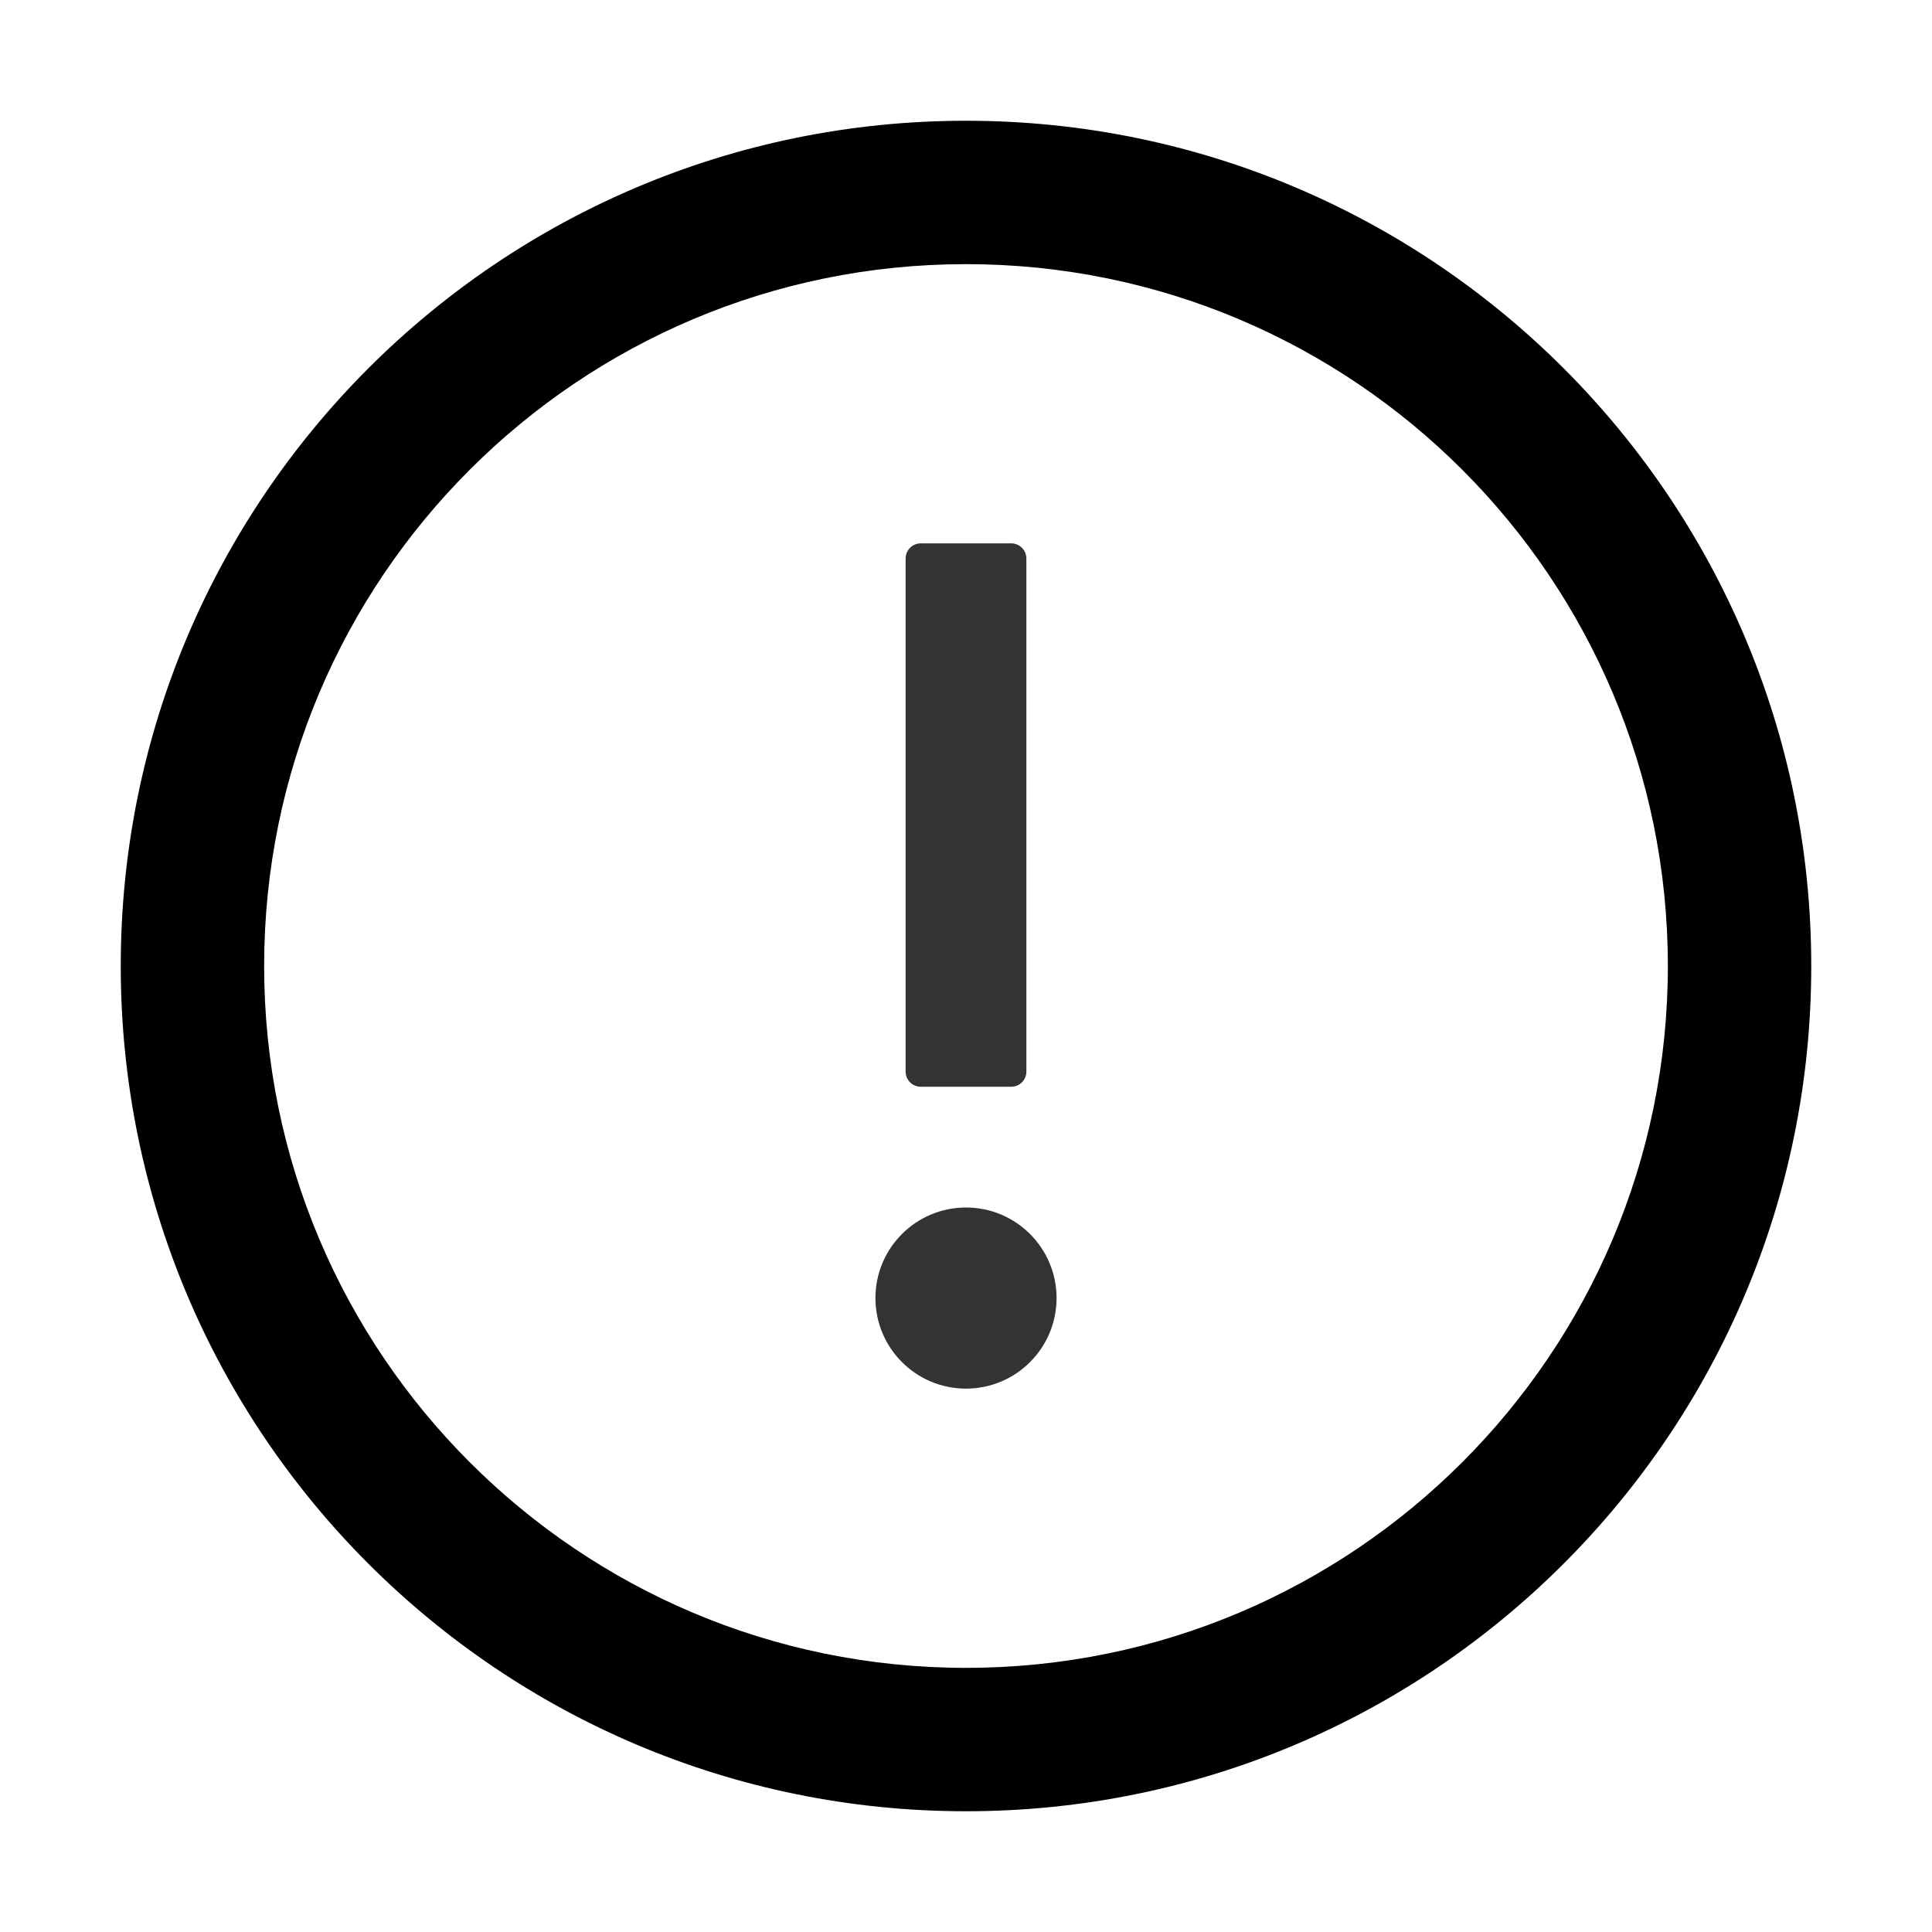
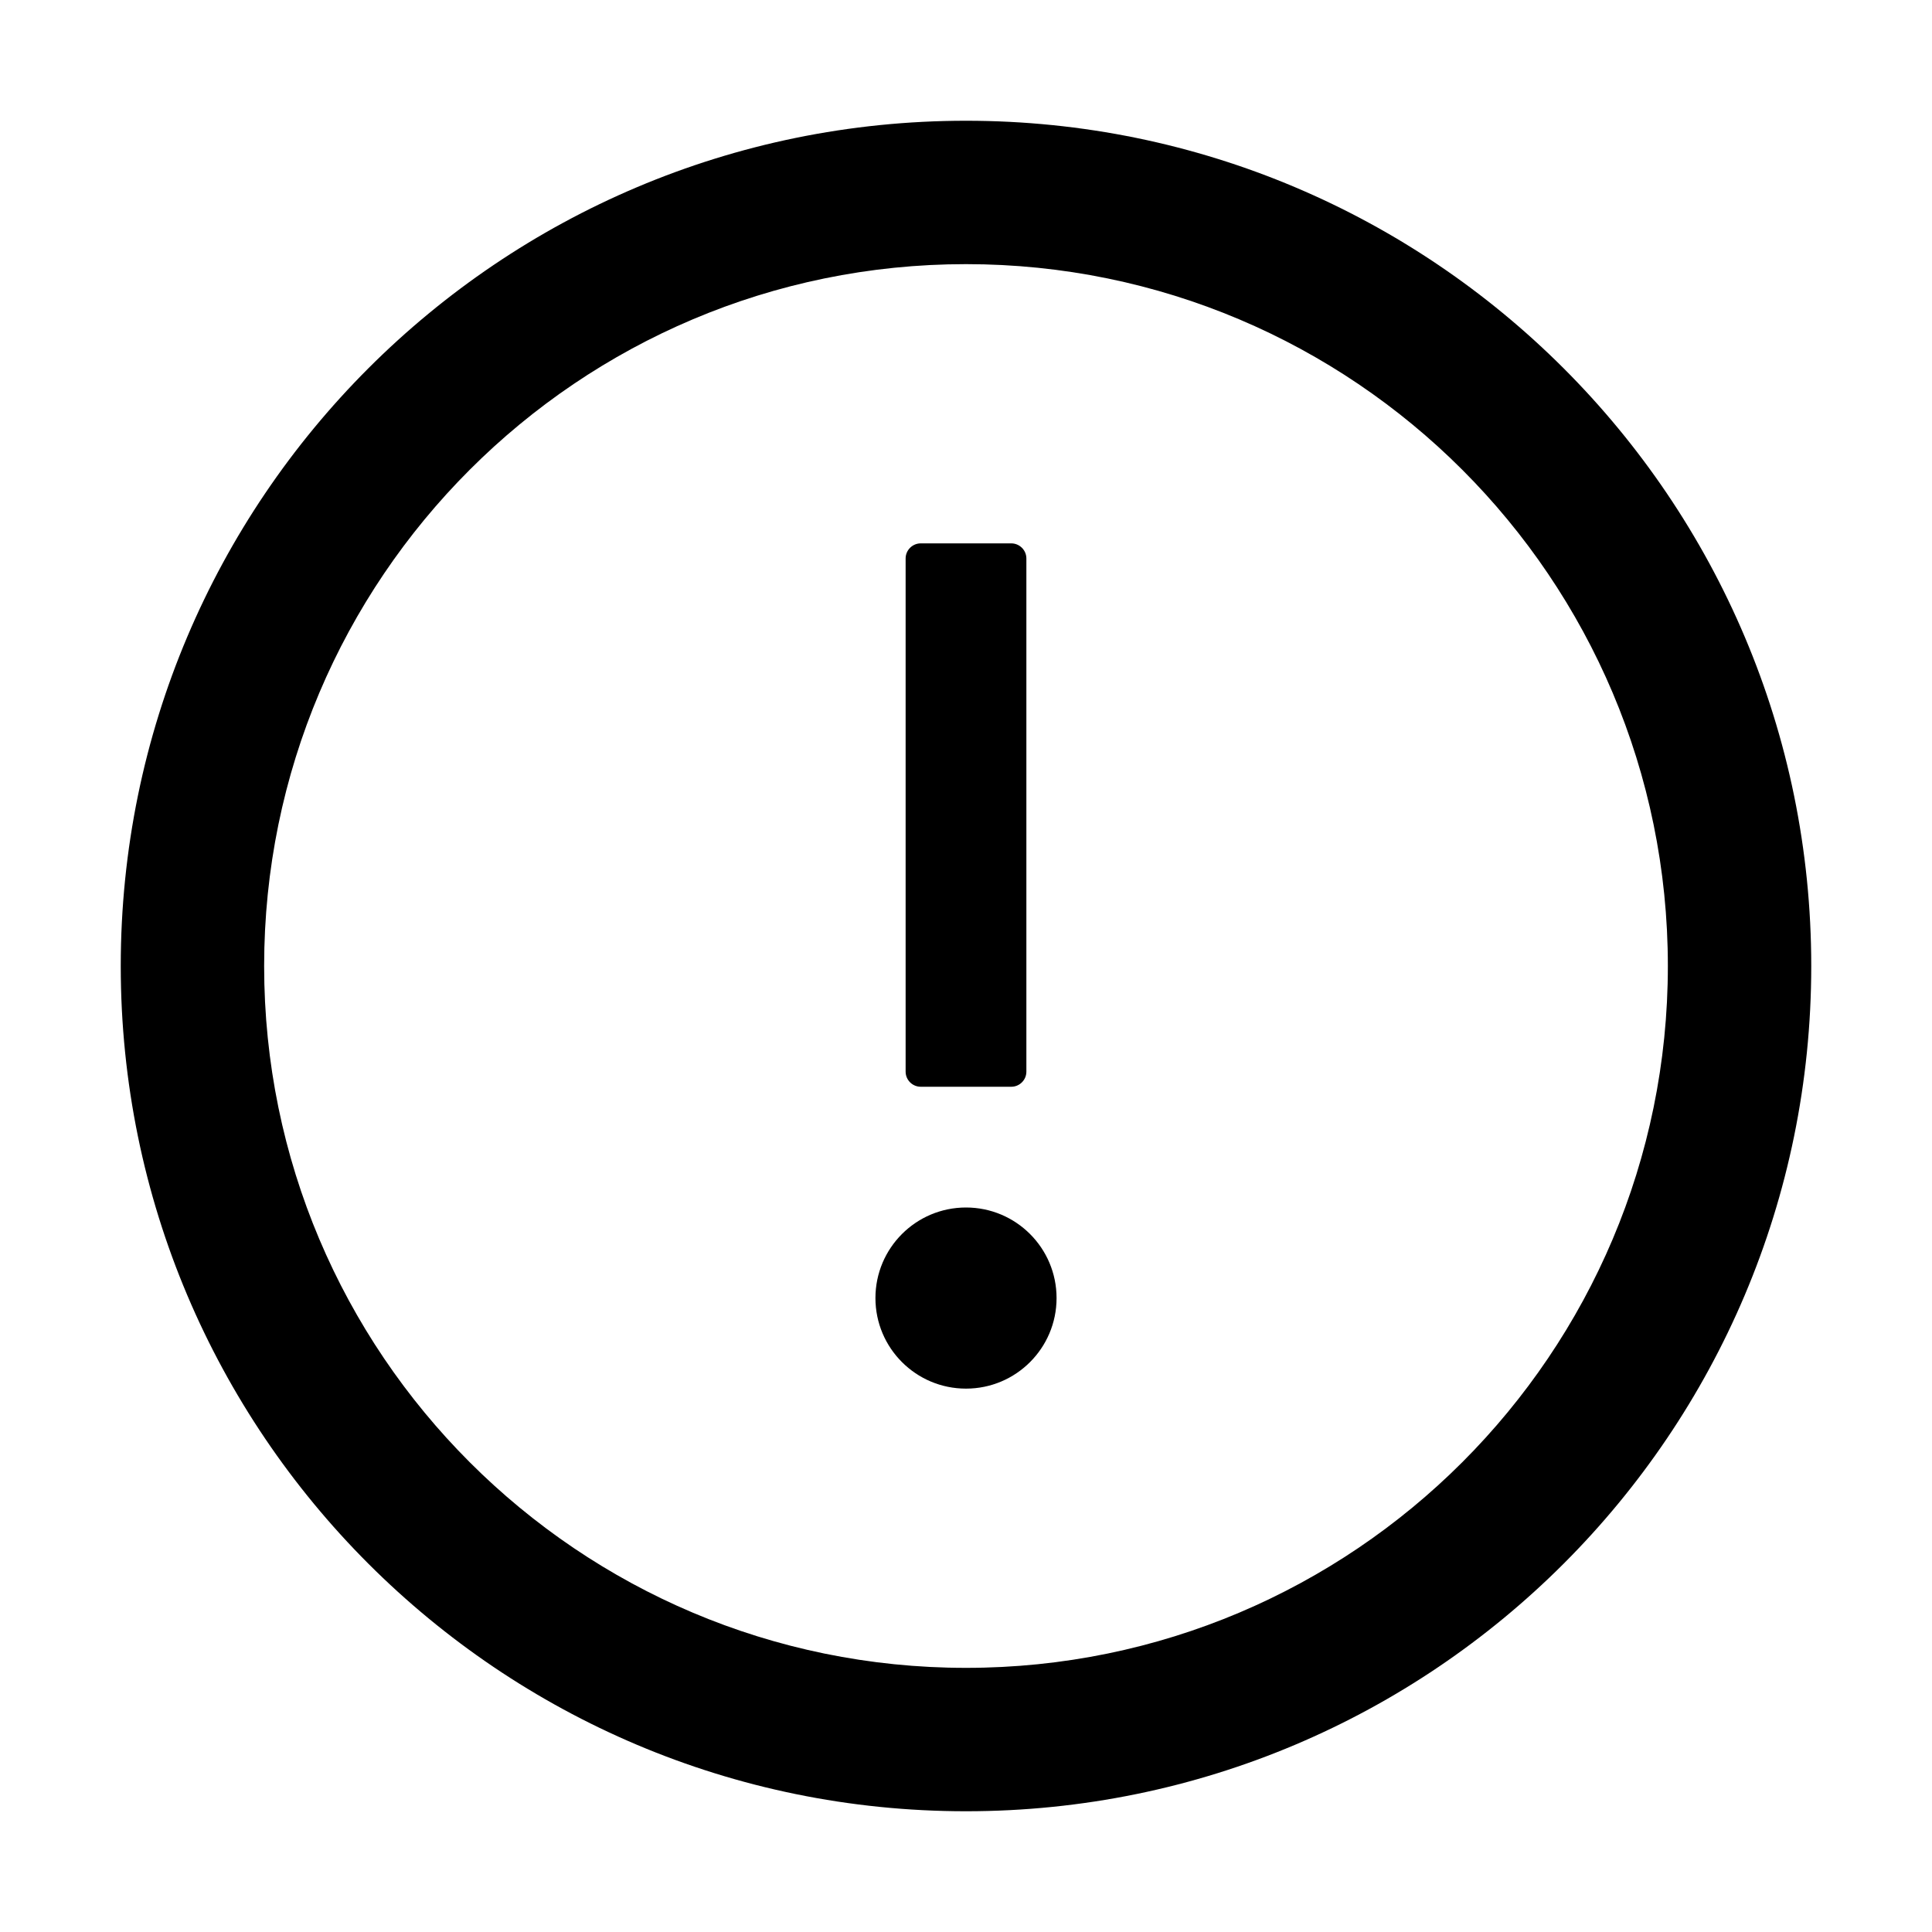
<svg xmlns="http://www.w3.org/2000/svg" class="icon" width="200px" height="200.00px" viewBox="0 0 1024 1024" version="1.1">
  <path d="M512 64C264.6 64 64 264.6 64 512s200.6 448 448 448 448-200.6 448-448S759.4 64 512 64z m0 820c-205.4 0-372-166.6-372-372s166.6-372 372-372 372 166.6 372 372-166.6 372-372 372z" />
-   <path fill="#333333" d="M512 688m-48 0a48 48 0 1 0 96 0 48 48 0 1 0-96 0Z" />
-   <path fill="#333333" d="M488 576h48c4.4 0 8-3.6 8-8V296c0-4.4-3.6-8-8-8h-48c-4.4 0-8 3.6-8 8v272c0 4.4 3.6 8 8 8z" />
+   <path d="M512 688m-48 0a48 48 0 1 0 96 0 48 48 0 1 0-96 0Z" />
+   <path d="M488 576h48c4.4 0 8-3.6 8-8V296c0-4.4-3.6-8-8-8h-48c-4.4 0-8 3.6-8 8v272c0 4.4 3.6 8 8 8z" />
</svg>
